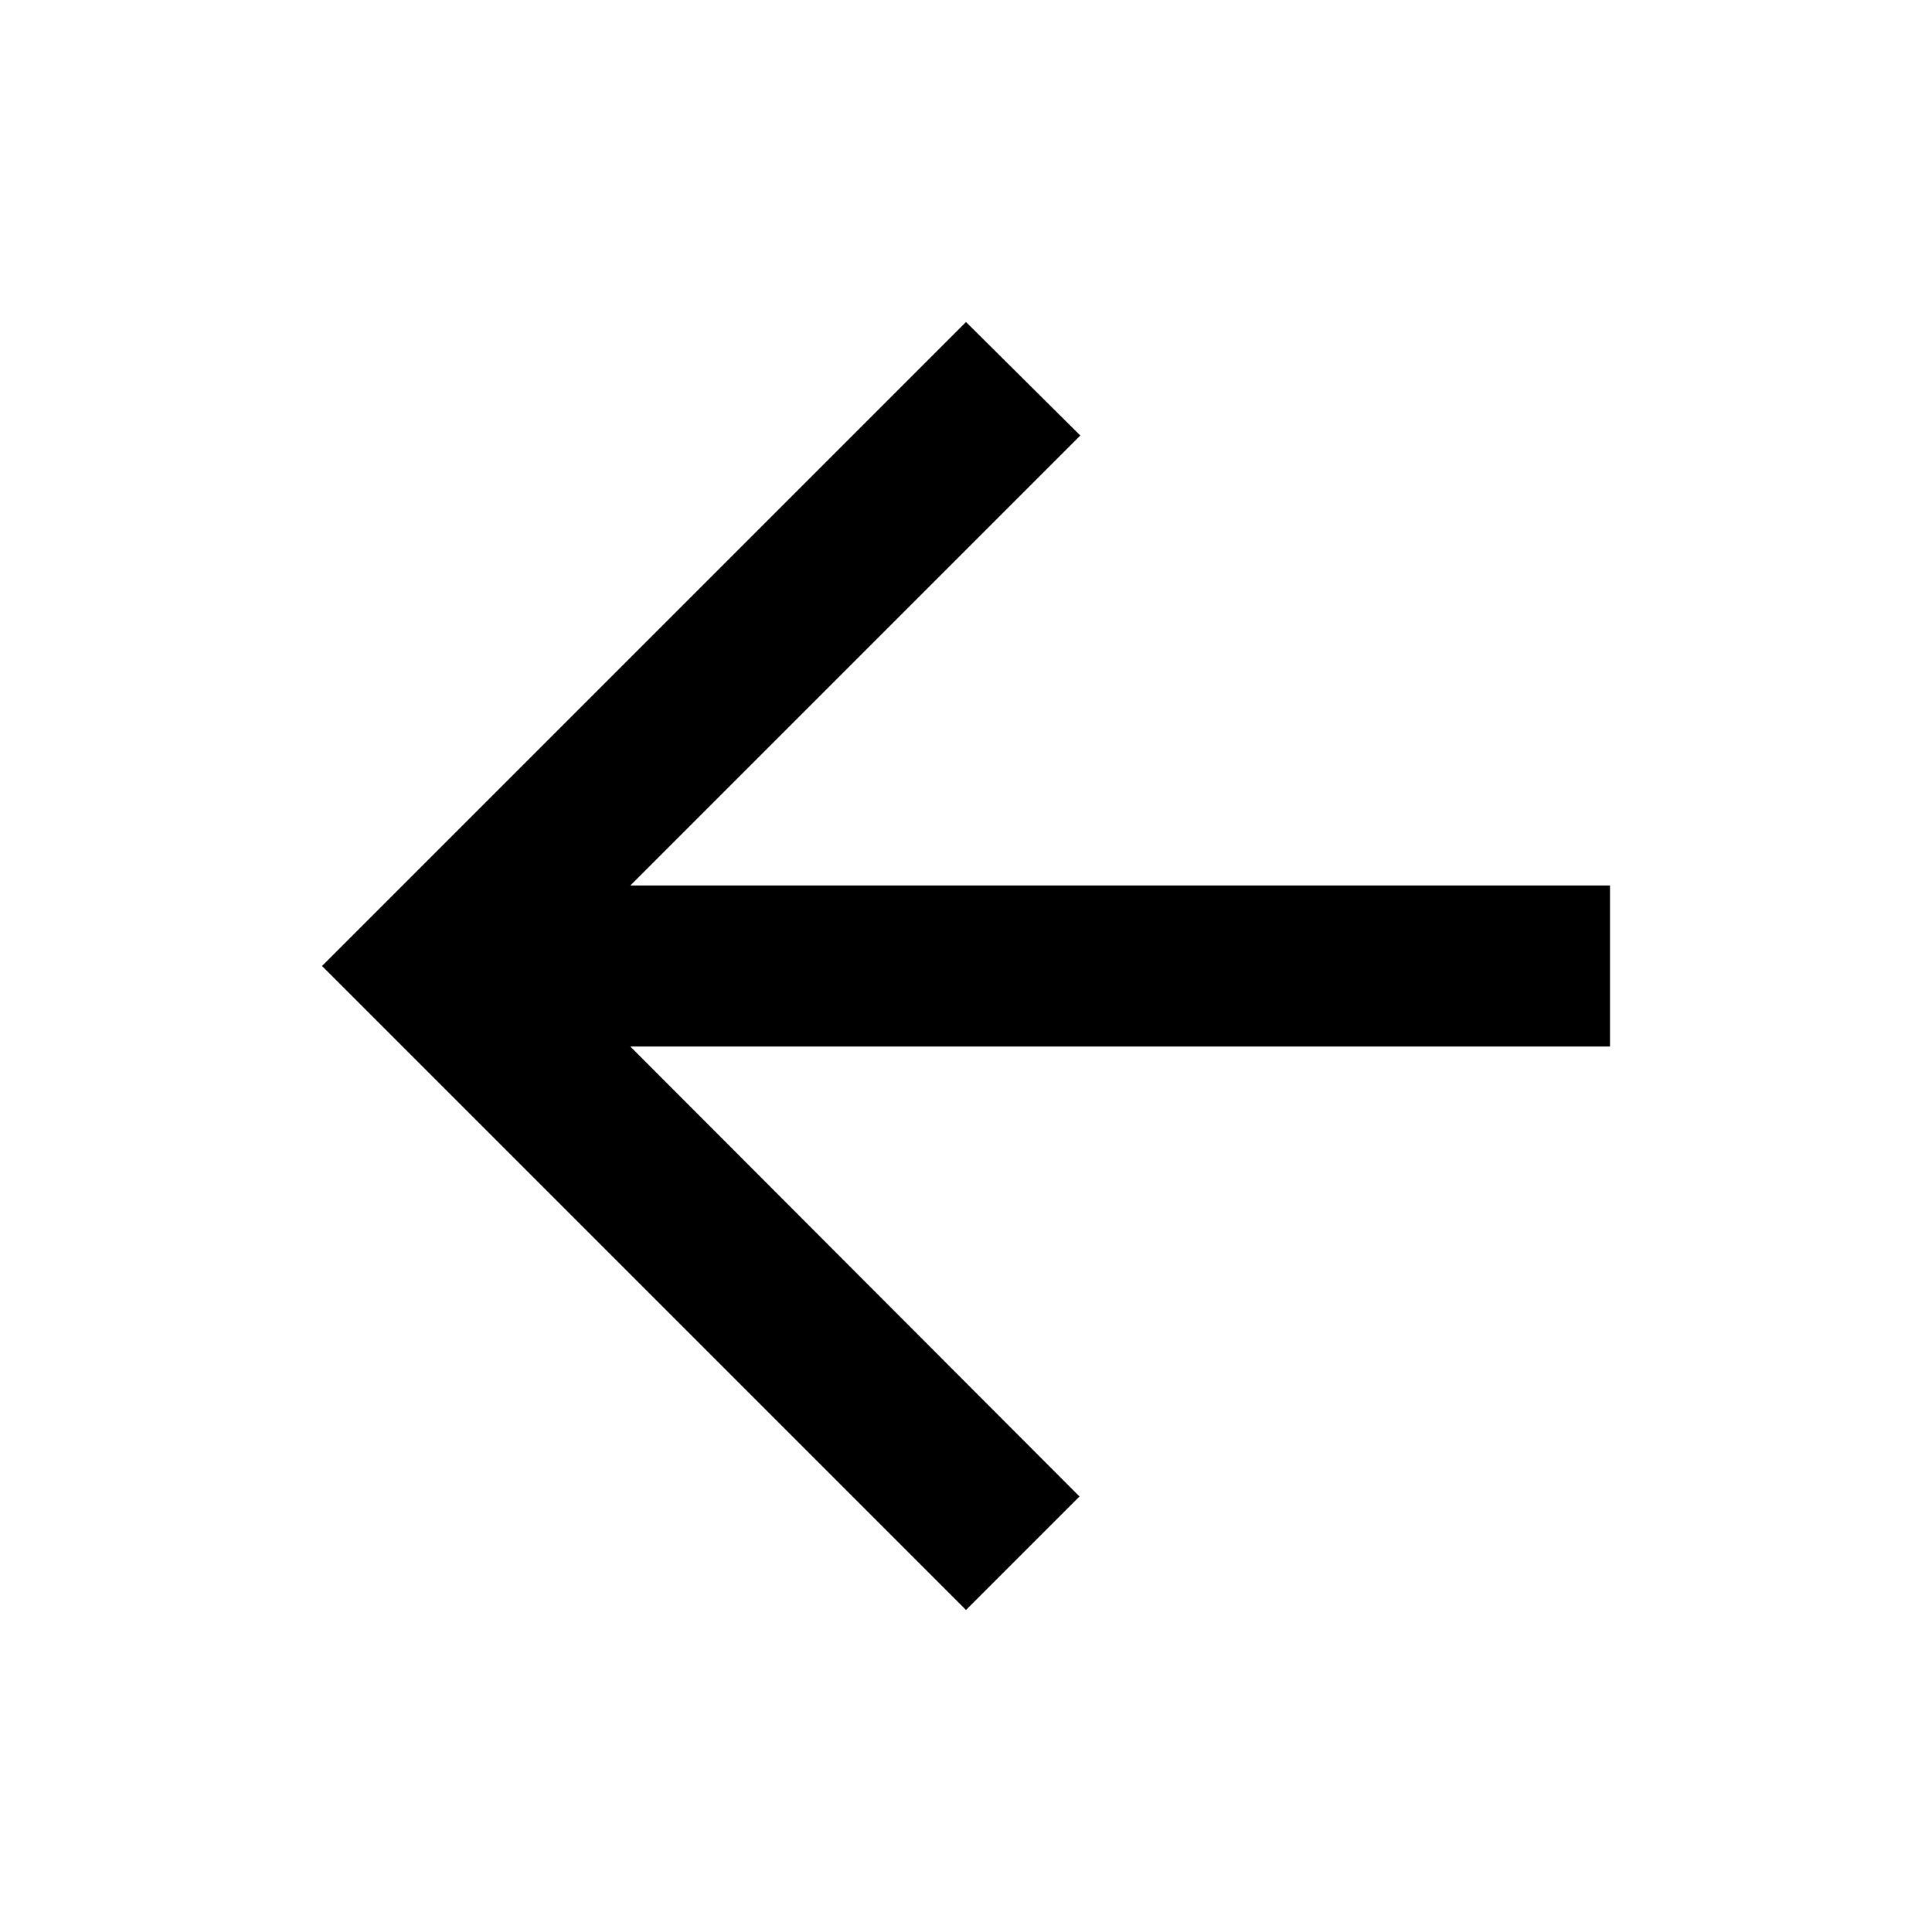
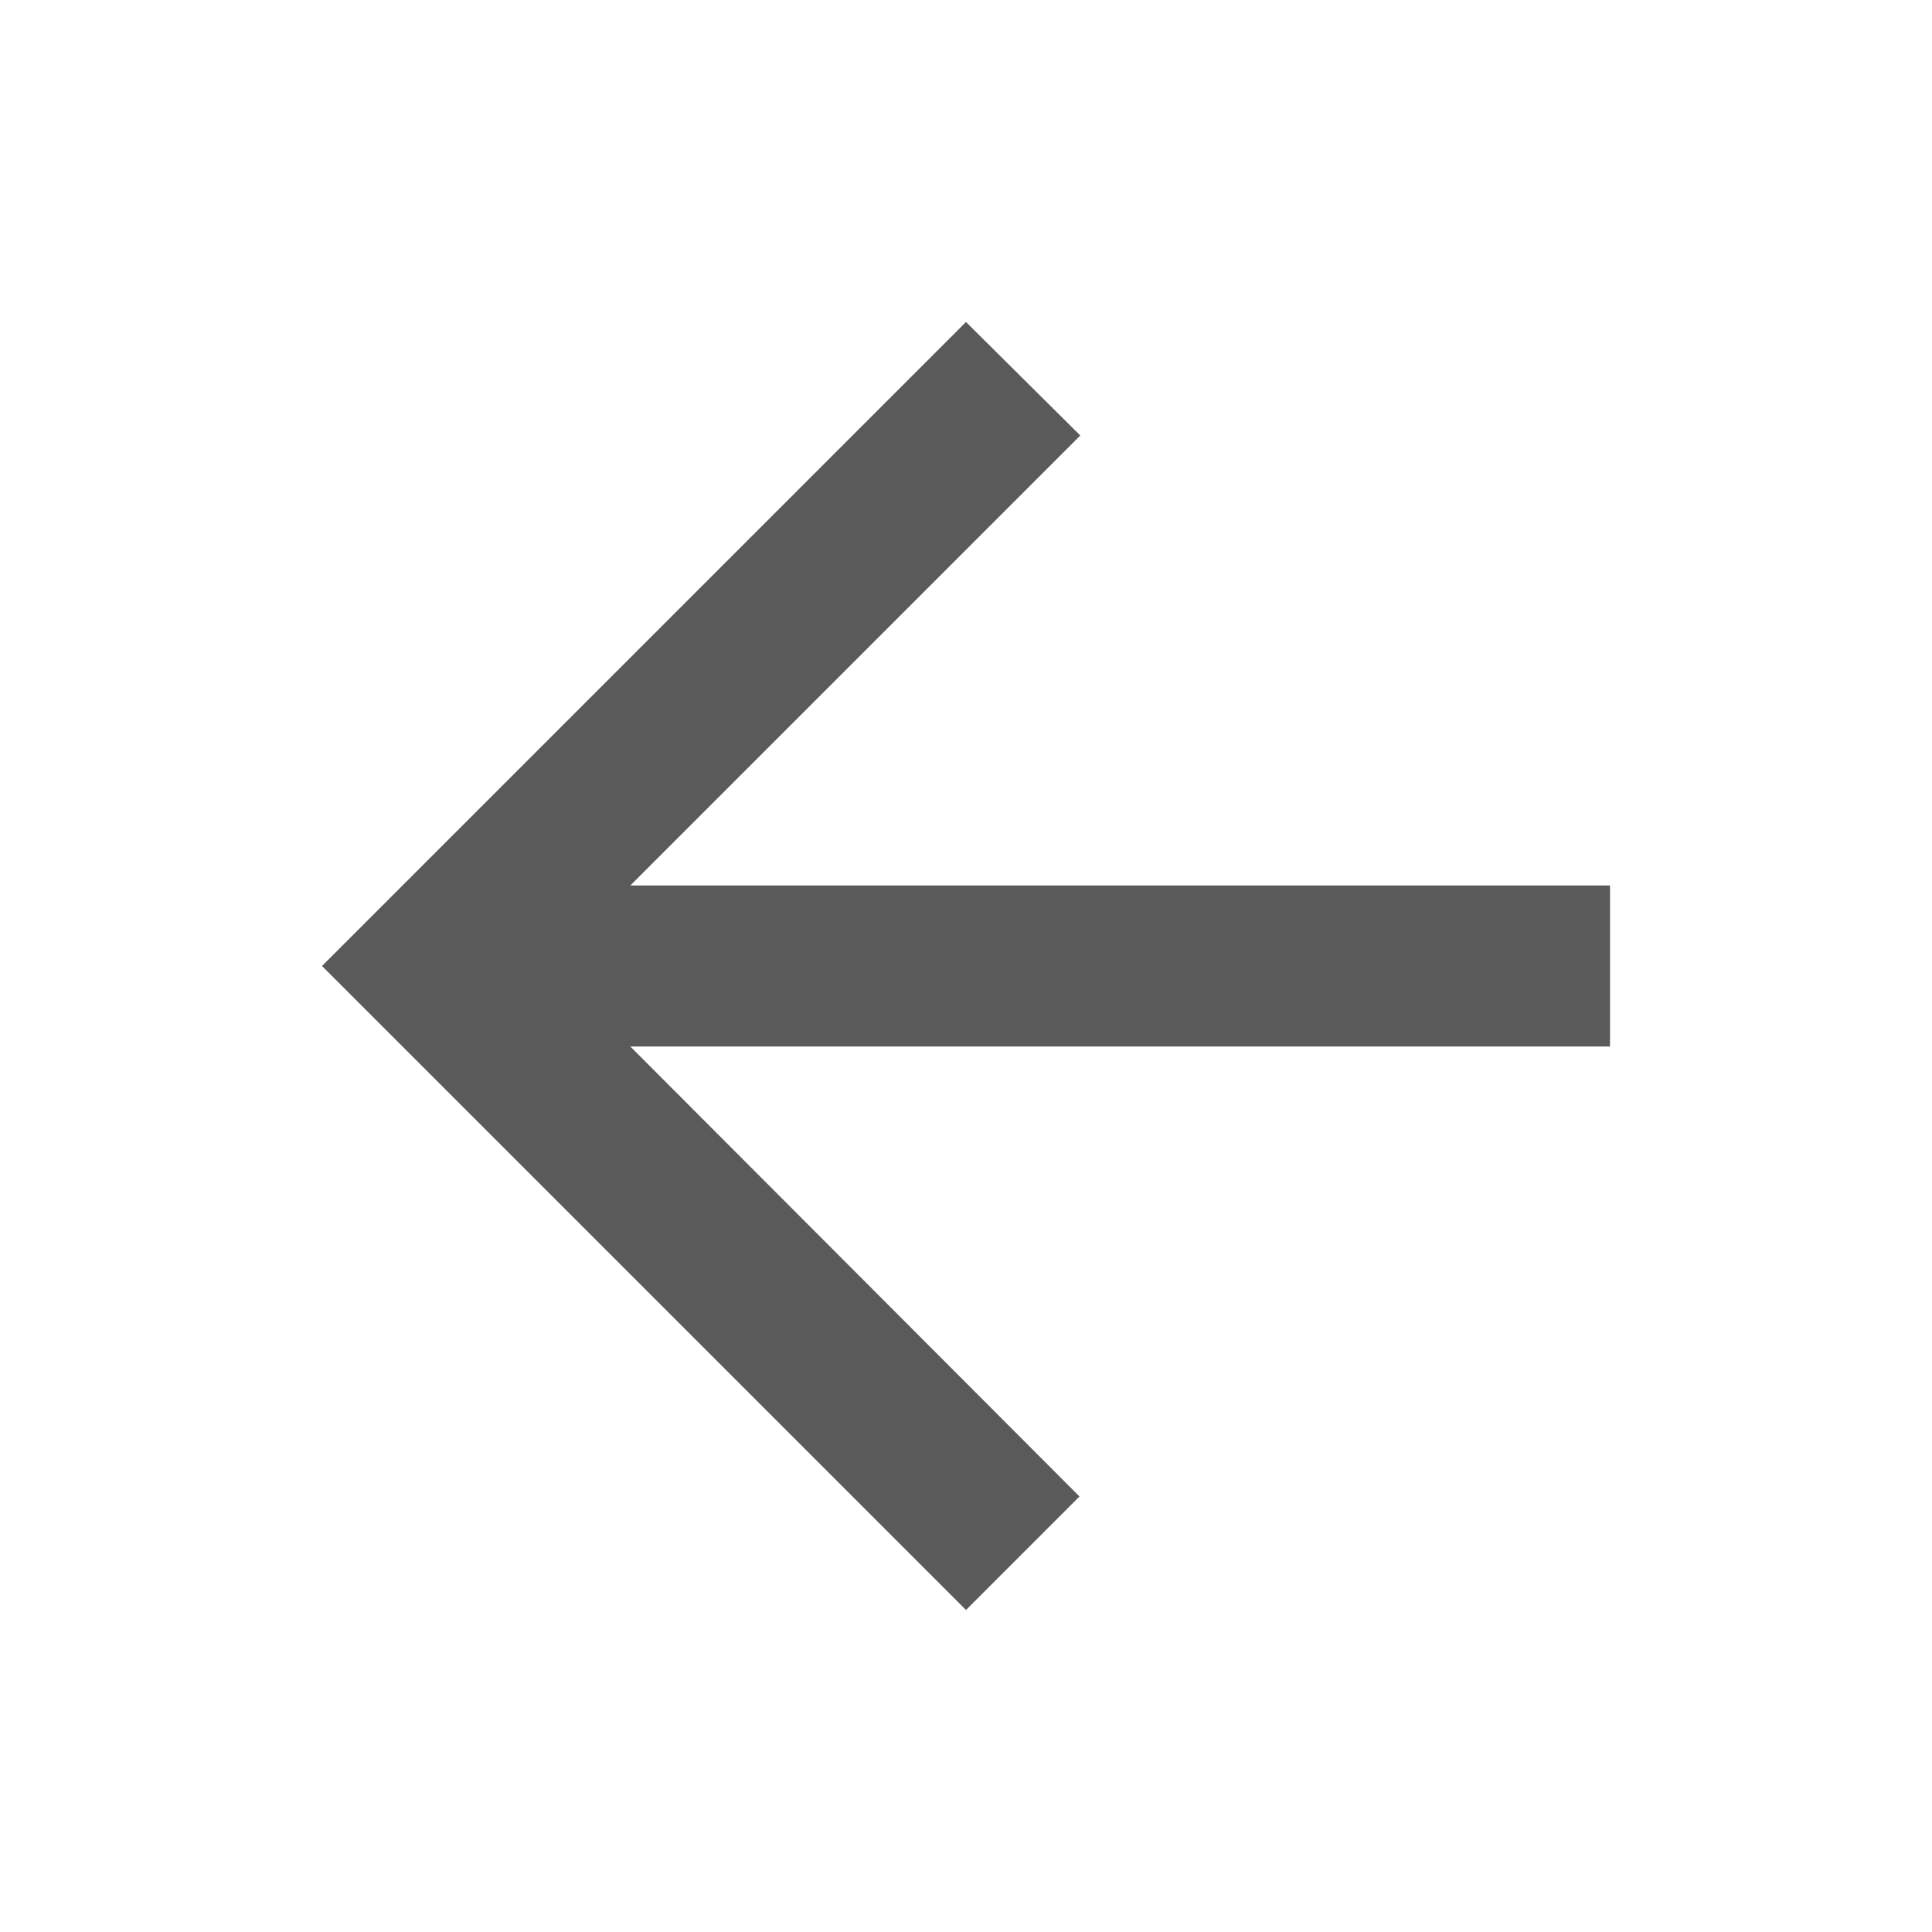
- <svg xmlns="http://www.w3.org/2000/svg" fill="#000000" height="24" viewBox="0 0 24 24" width="24">
+ <svg xmlns="http://www.w3.org/2000/svg" fill="rgb(90, 90, 90)" height="20" viewBox="0 0 24 24" width="20">
  <path d="M0 0h24v24H0z" fill="none" />
  <path d="M20 11H7.83l5.59-5.59L12 4l-8 8 8 8 1.41-1.41L7.83 13H20v-2z" />
</svg>
